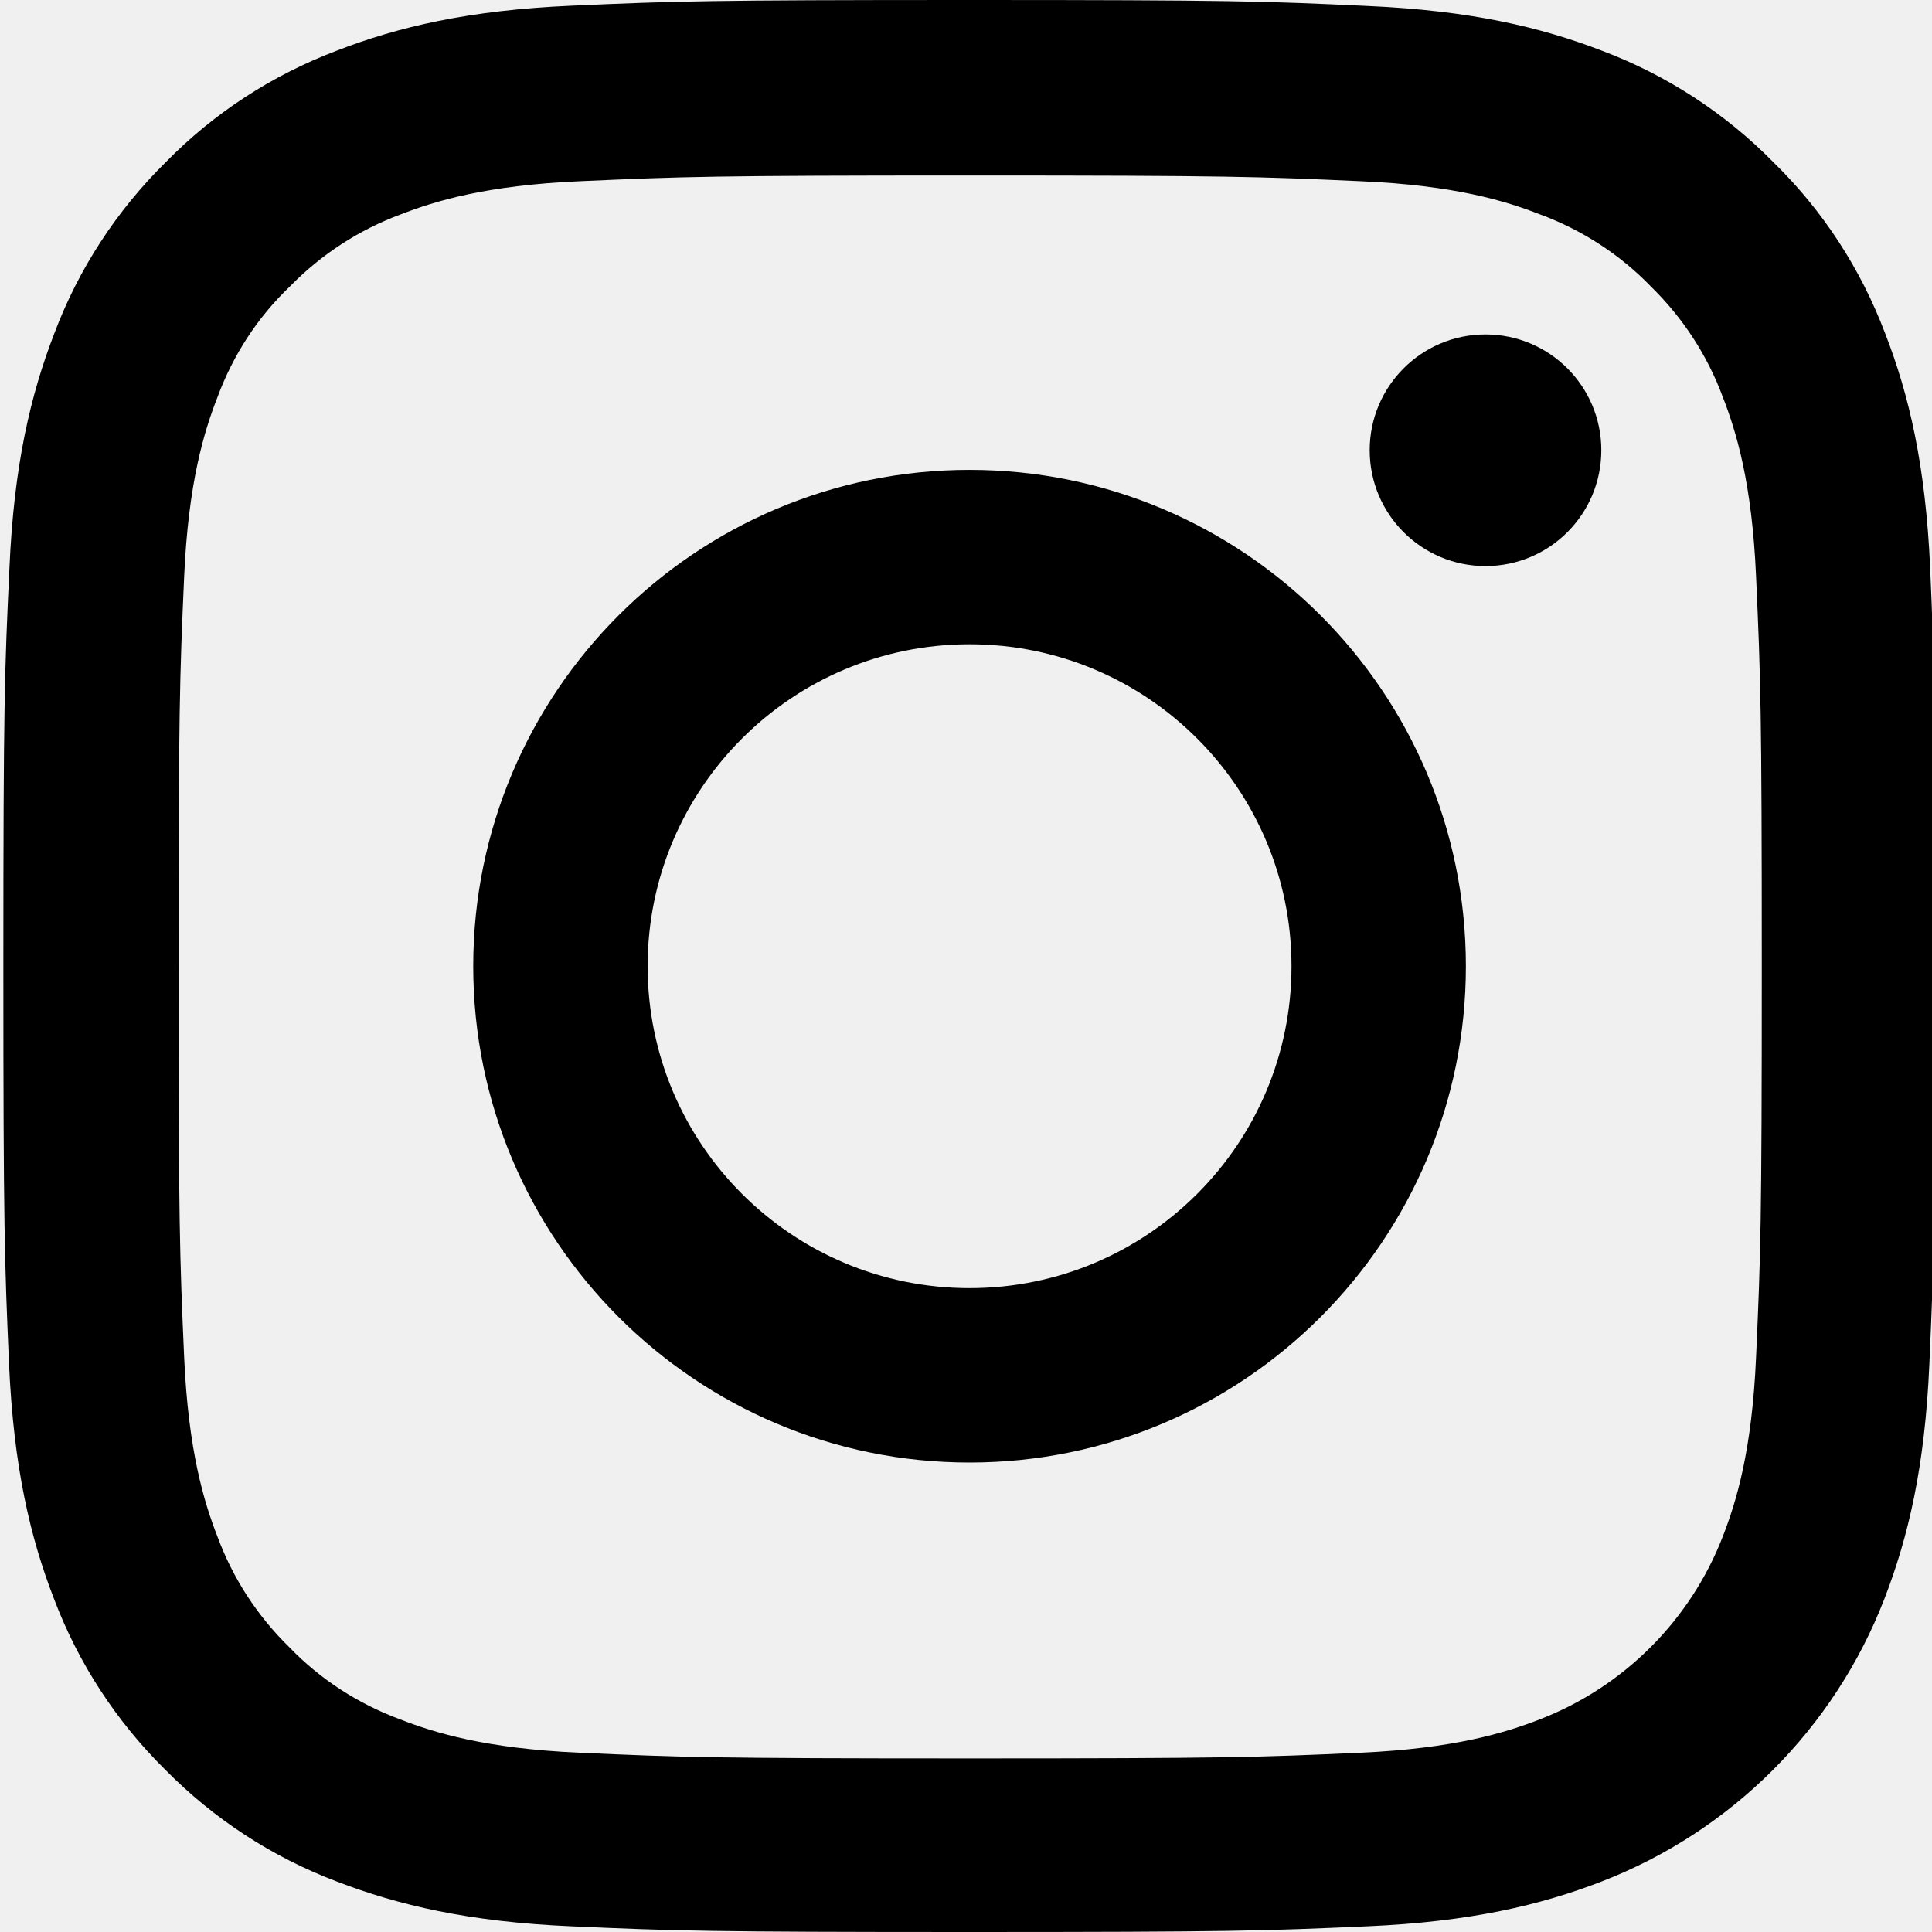
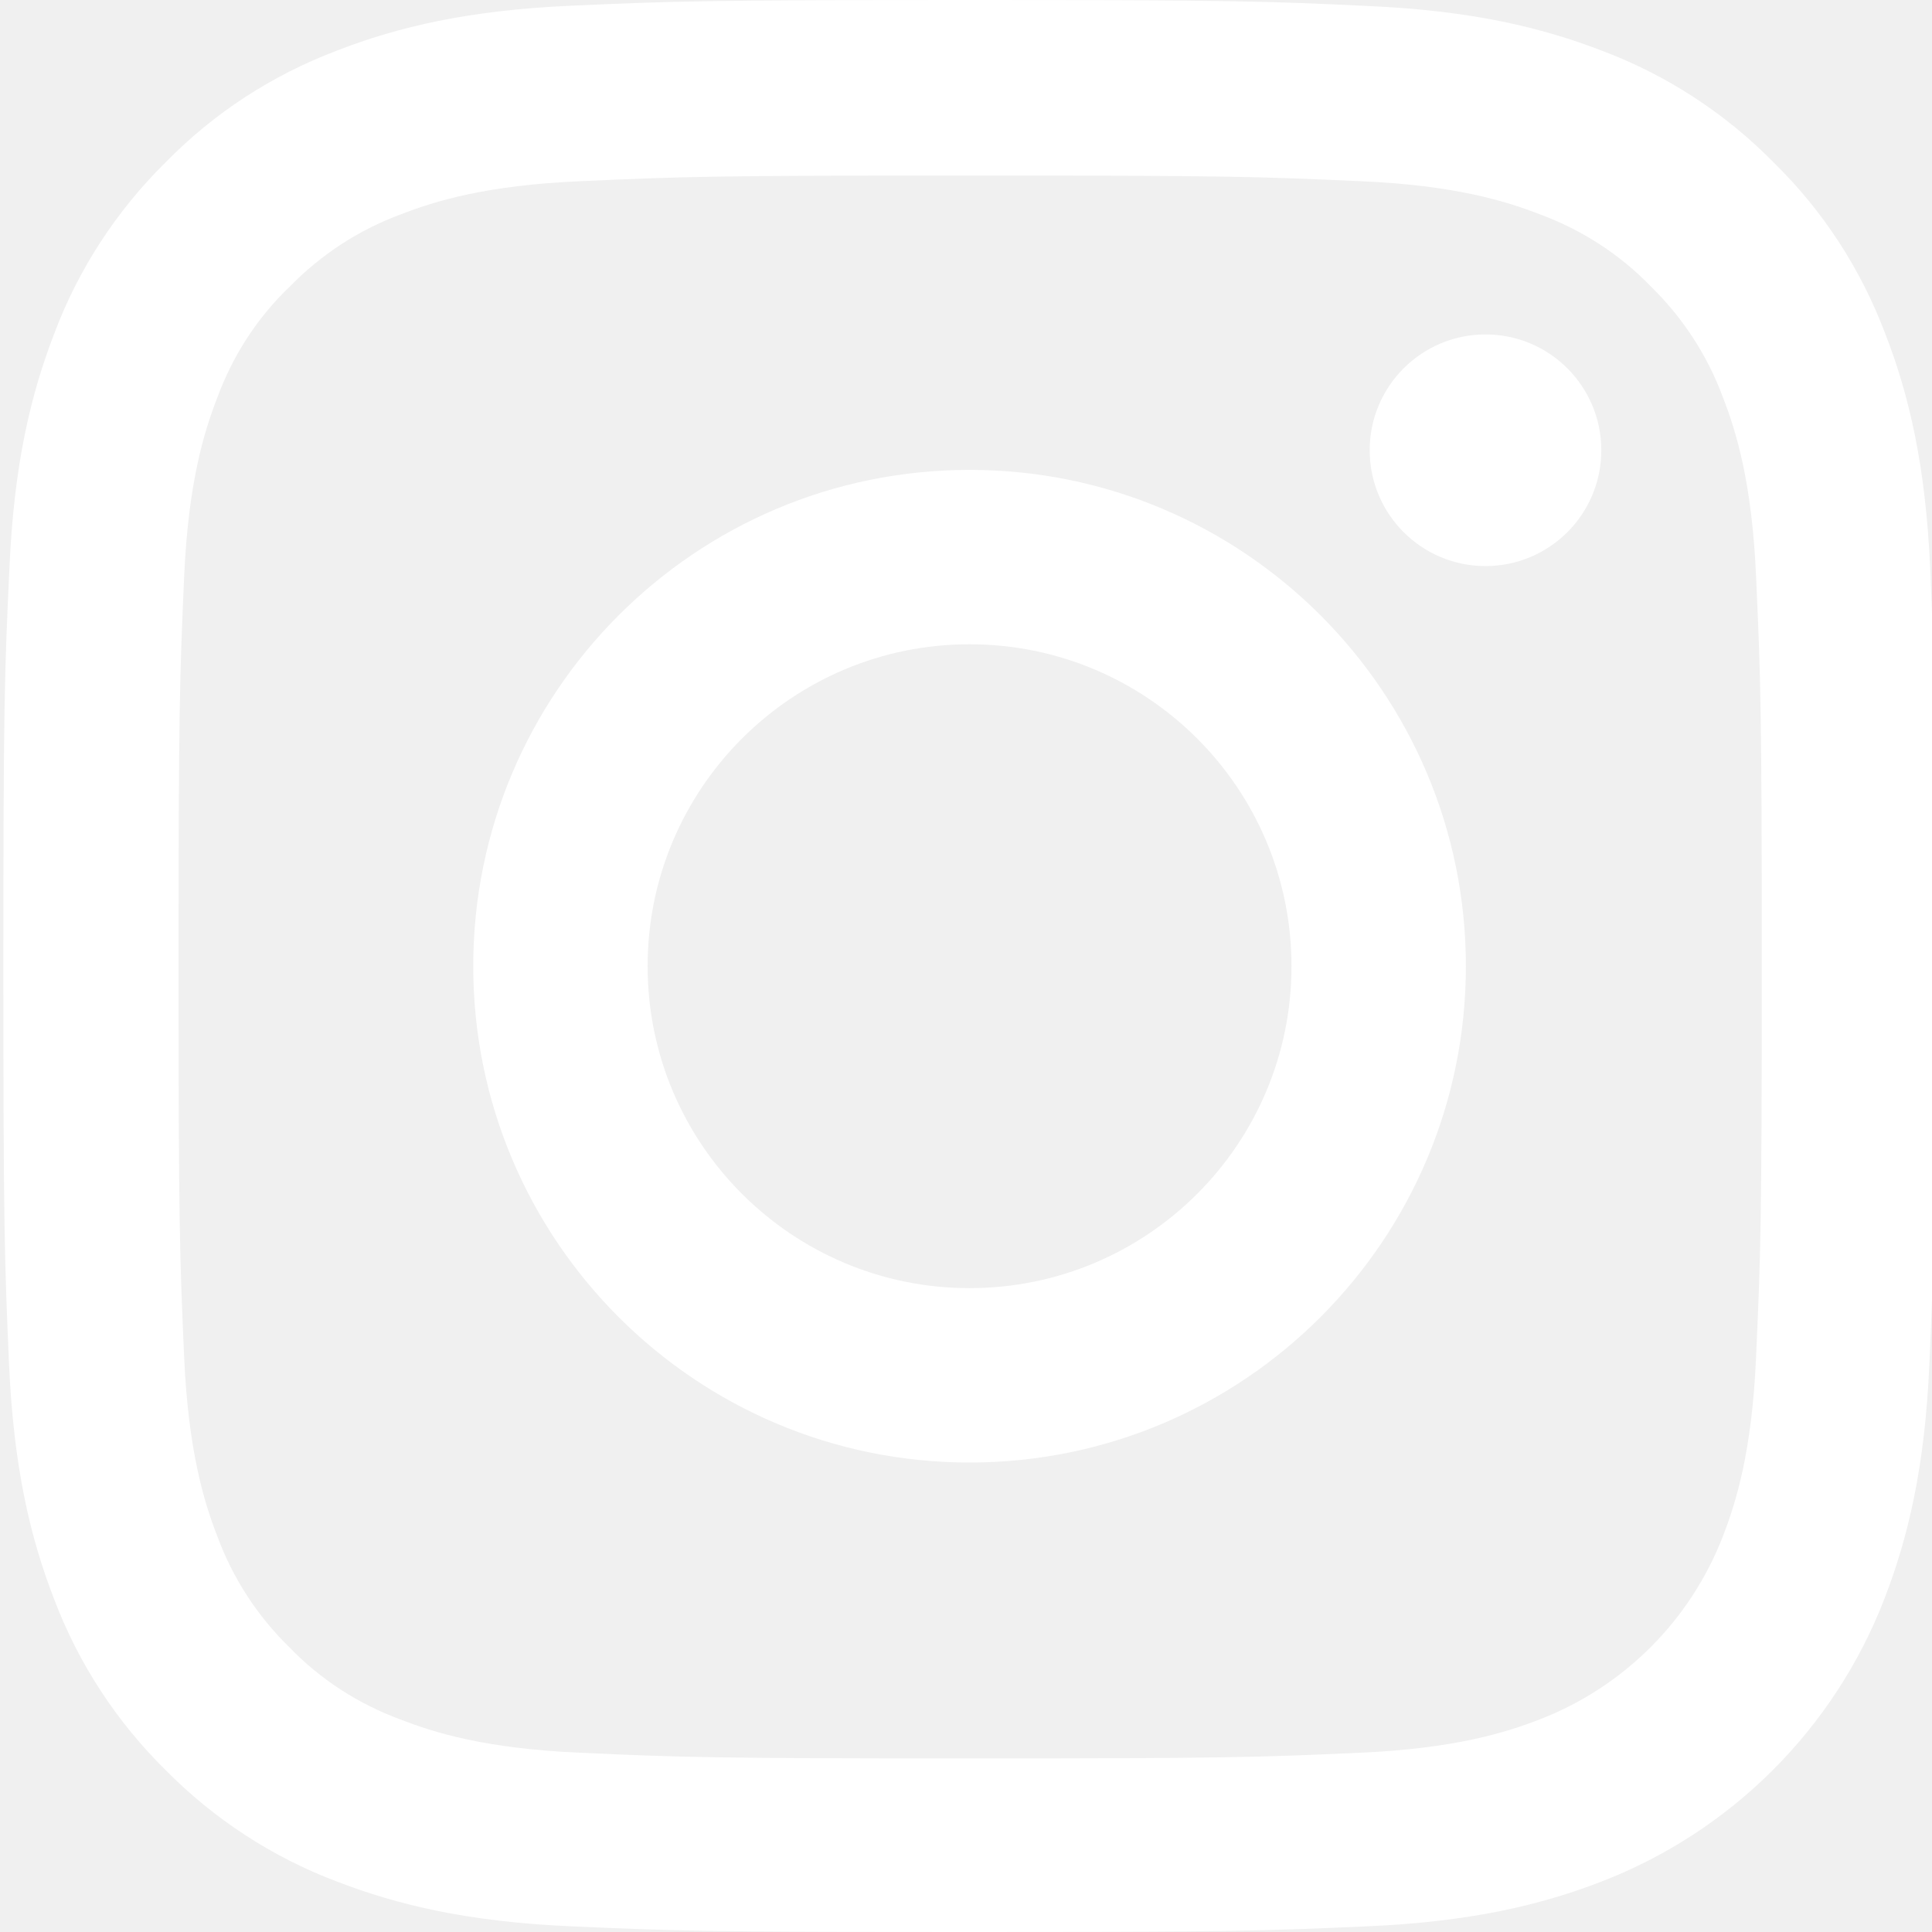
<svg xmlns="http://www.w3.org/2000/svg" width="19" height="19" viewBox="0 0 19 19" fill="none">
  <g clip-path="url(#clip0)">
-     <path d="M18.982 5.586C18.937 4.577 18.774 3.882 18.54 3.281C18.299 2.643 17.927 2.071 17.441 1.596C16.966 1.113 16.391 0.739 15.76 0.501C15.155 0.267 14.464 0.104 13.455 0.059C12.438 0.011 12.115 0 9.535 0C6.956 0 6.633 0.011 5.62 0.056C4.61 0.1 3.916 0.264 3.315 0.497C2.676 0.739 2.105 1.11 1.629 1.596C1.147 2.071 0.772 2.646 0.535 3.277C0.301 3.882 0.137 4.573 0.093 5.582C0.045 6.599 0.033 6.922 0.033 9.502C0.033 12.082 0.045 12.404 0.089 13.418C0.134 14.427 0.297 15.121 0.531 15.723C0.772 16.361 1.147 16.933 1.629 17.408C2.105 17.89 2.68 18.265 3.311 18.503C3.916 18.736 4.606 18.9 5.616 18.944C6.629 18.989 6.952 19 9.532 19C12.111 19 12.434 18.989 13.447 18.944C14.457 18.9 15.151 18.736 15.752 18.503C17.029 18.009 18.039 16.999 18.532 15.723C18.766 15.118 18.93 14.427 18.974 13.418C19.019 12.404 19.03 12.082 19.03 9.502C19.03 6.922 19.026 6.599 18.982 5.586ZM17.27 13.343C17.23 14.271 17.074 14.772 16.944 15.107C16.625 15.934 15.968 16.591 15.14 16.91C14.806 17.04 14.301 17.196 13.377 17.237C12.375 17.282 12.074 17.293 9.539 17.293C7.004 17.293 6.7 17.282 5.701 17.237C4.773 17.196 4.272 17.04 3.938 16.91C3.526 16.758 3.151 16.517 2.847 16.201C2.531 15.893 2.29 15.522 2.138 15.11C2.008 14.776 1.852 14.271 1.811 13.347C1.767 12.345 1.756 12.044 1.756 9.509C1.756 6.974 1.767 6.67 1.811 5.671C1.852 4.744 2.008 4.242 2.138 3.908C2.29 3.496 2.531 3.122 2.851 2.817C3.159 2.502 3.53 2.26 3.942 2.108C4.276 1.978 4.781 1.822 5.705 1.782C6.707 1.737 7.008 1.726 9.543 1.726C12.082 1.726 12.382 1.737 13.381 1.782C14.309 1.822 14.81 1.978 15.144 2.108C15.556 2.26 15.931 2.502 16.235 2.817C16.55 3.125 16.792 3.496 16.944 3.908C17.074 4.242 17.23 4.747 17.27 5.671C17.315 6.674 17.326 6.974 17.326 9.509C17.326 12.044 17.315 12.341 17.27 13.343Z" fill="black" />
-     <path d="M9.535 4.621C6.841 4.621 4.654 6.807 4.654 9.502C4.654 12.197 6.841 14.383 9.535 14.383C12.23 14.383 14.416 12.197 14.416 9.502C14.416 6.807 12.23 4.621 9.535 4.621ZM9.535 12.668C7.787 12.668 6.369 11.25 6.369 9.502C6.369 7.754 7.787 6.336 9.535 6.336C11.284 6.336 12.701 7.754 12.701 9.502C12.701 11.25 11.284 12.668 9.535 12.668V12.668Z" fill="black" />
-     <path d="M15.748 4.428C15.748 5.057 15.238 5.567 14.609 5.567C13.98 5.567 13.47 5.057 13.47 4.428C13.47 3.799 13.98 3.289 14.609 3.289C15.238 3.289 15.748 3.799 15.748 4.428V4.428Z" fill="black" />
+     <path d="M18.982 5.586C18.937 4.577 18.774 3.882 18.54 3.281C18.299 2.643 17.927 2.071 17.441 1.596C16.966 1.113 16.391 0.739 15.76 0.501C15.155 0.267 14.464 0.104 13.455 0.059C12.438 0.011 12.115 0 9.535 0C6.956 0 6.633 0.011 5.62 0.056C4.61 0.1 3.916 0.264 3.315 0.497C2.676 0.739 2.105 1.11 1.629 1.596C1.147 2.071 0.772 2.646 0.535 3.277C0.301 3.882 0.137 4.573 0.093 5.582C0.045 6.599 0.033 6.922 0.033 9.502C0.033 12.082 0.045 12.404 0.089 13.418C0.134 14.427 0.297 15.121 0.531 15.723C0.772 16.361 1.147 16.933 1.629 17.408C2.105 17.89 2.68 18.265 3.311 18.503C3.916 18.736 4.606 18.9 5.616 18.944C6.629 18.989 6.952 19 9.532 19C12.111 19 12.434 18.989 13.447 18.944C14.457 18.9 15.151 18.736 15.752 18.503C17.029 18.009 18.039 16.999 18.532 15.723C18.766 15.118 18.93 14.427 18.974 13.418C19.019 12.404 19.03 12.082 19.03 9.502C19.03 6.922 19.026 6.599 18.982 5.586ZM17.27 13.343C17.23 14.271 17.074 14.772 16.944 15.107C16.625 15.934 15.968 16.591 15.14 16.91C14.806 17.04 14.301 17.196 13.377 17.237C12.375 17.282 12.074 17.293 9.539 17.293C7.004 17.293 6.7 17.282 5.701 17.237C4.773 17.196 4.272 17.04 3.938 16.91C3.526 16.758 3.151 16.517 2.847 16.201C2.531 15.893 2.29 15.522 2.138 15.11C2.008 14.776 1.852 14.271 1.811 13.347C1.767 12.345 1.756 12.044 1.756 9.509C1.756 6.974 1.767 6.67 1.811 5.671C1.852 4.744 2.008 4.242 2.138 3.908C2.29 3.496 2.531 3.122 2.851 2.817C3.159 2.502 3.53 2.26 3.942 2.108C4.276 1.978 4.781 1.822 5.705 1.782C6.707 1.737 7.008 1.726 9.543 1.726C12.082 1.726 12.382 1.737 13.381 1.782C14.309 1.822 14.81 1.978 15.144 2.108C15.556 2.26 15.931 2.502 16.235 2.817C16.55 3.125 16.792 3.496 16.944 3.908C17.074 4.242 17.23 4.747 17.27 5.671C17.315 6.674 17.326 6.974 17.326 9.509C17.326 12.044 17.315 12.341 17.27 13.343Z" fill="white" />
+     <path d="M9.535 4.621C6.841 4.621 4.654 6.807 4.654 9.502C4.654 12.197 6.841 14.383 9.535 14.383C12.23 14.383 14.416 12.197 14.416 9.502C14.416 6.807 12.23 4.621 9.535 4.621ZM9.535 12.668C7.787 12.668 6.369 11.25 6.369 9.502C6.369 7.754 7.787 6.336 9.535 6.336C11.284 6.336 12.701 7.754 12.701 9.502C12.701 11.25 11.284 12.668 9.535 12.668V12.668Z" fill="white" />
+     <path d="M15.748 4.428C15.748 5.057 15.238 5.567 14.609 5.567C13.98 5.567 13.47 5.057 13.47 4.428C13.47 3.799 13.98 3.289 14.609 3.289C15.238 3.289 15.748 3.799 15.748 4.428V4.428Z" fill="white" />
  </g>
  <defs>
    <clipPath id="clip0">
      <rect width="19" height="19" fill="white" />
    </clipPath>
  </defs>
</svg>
